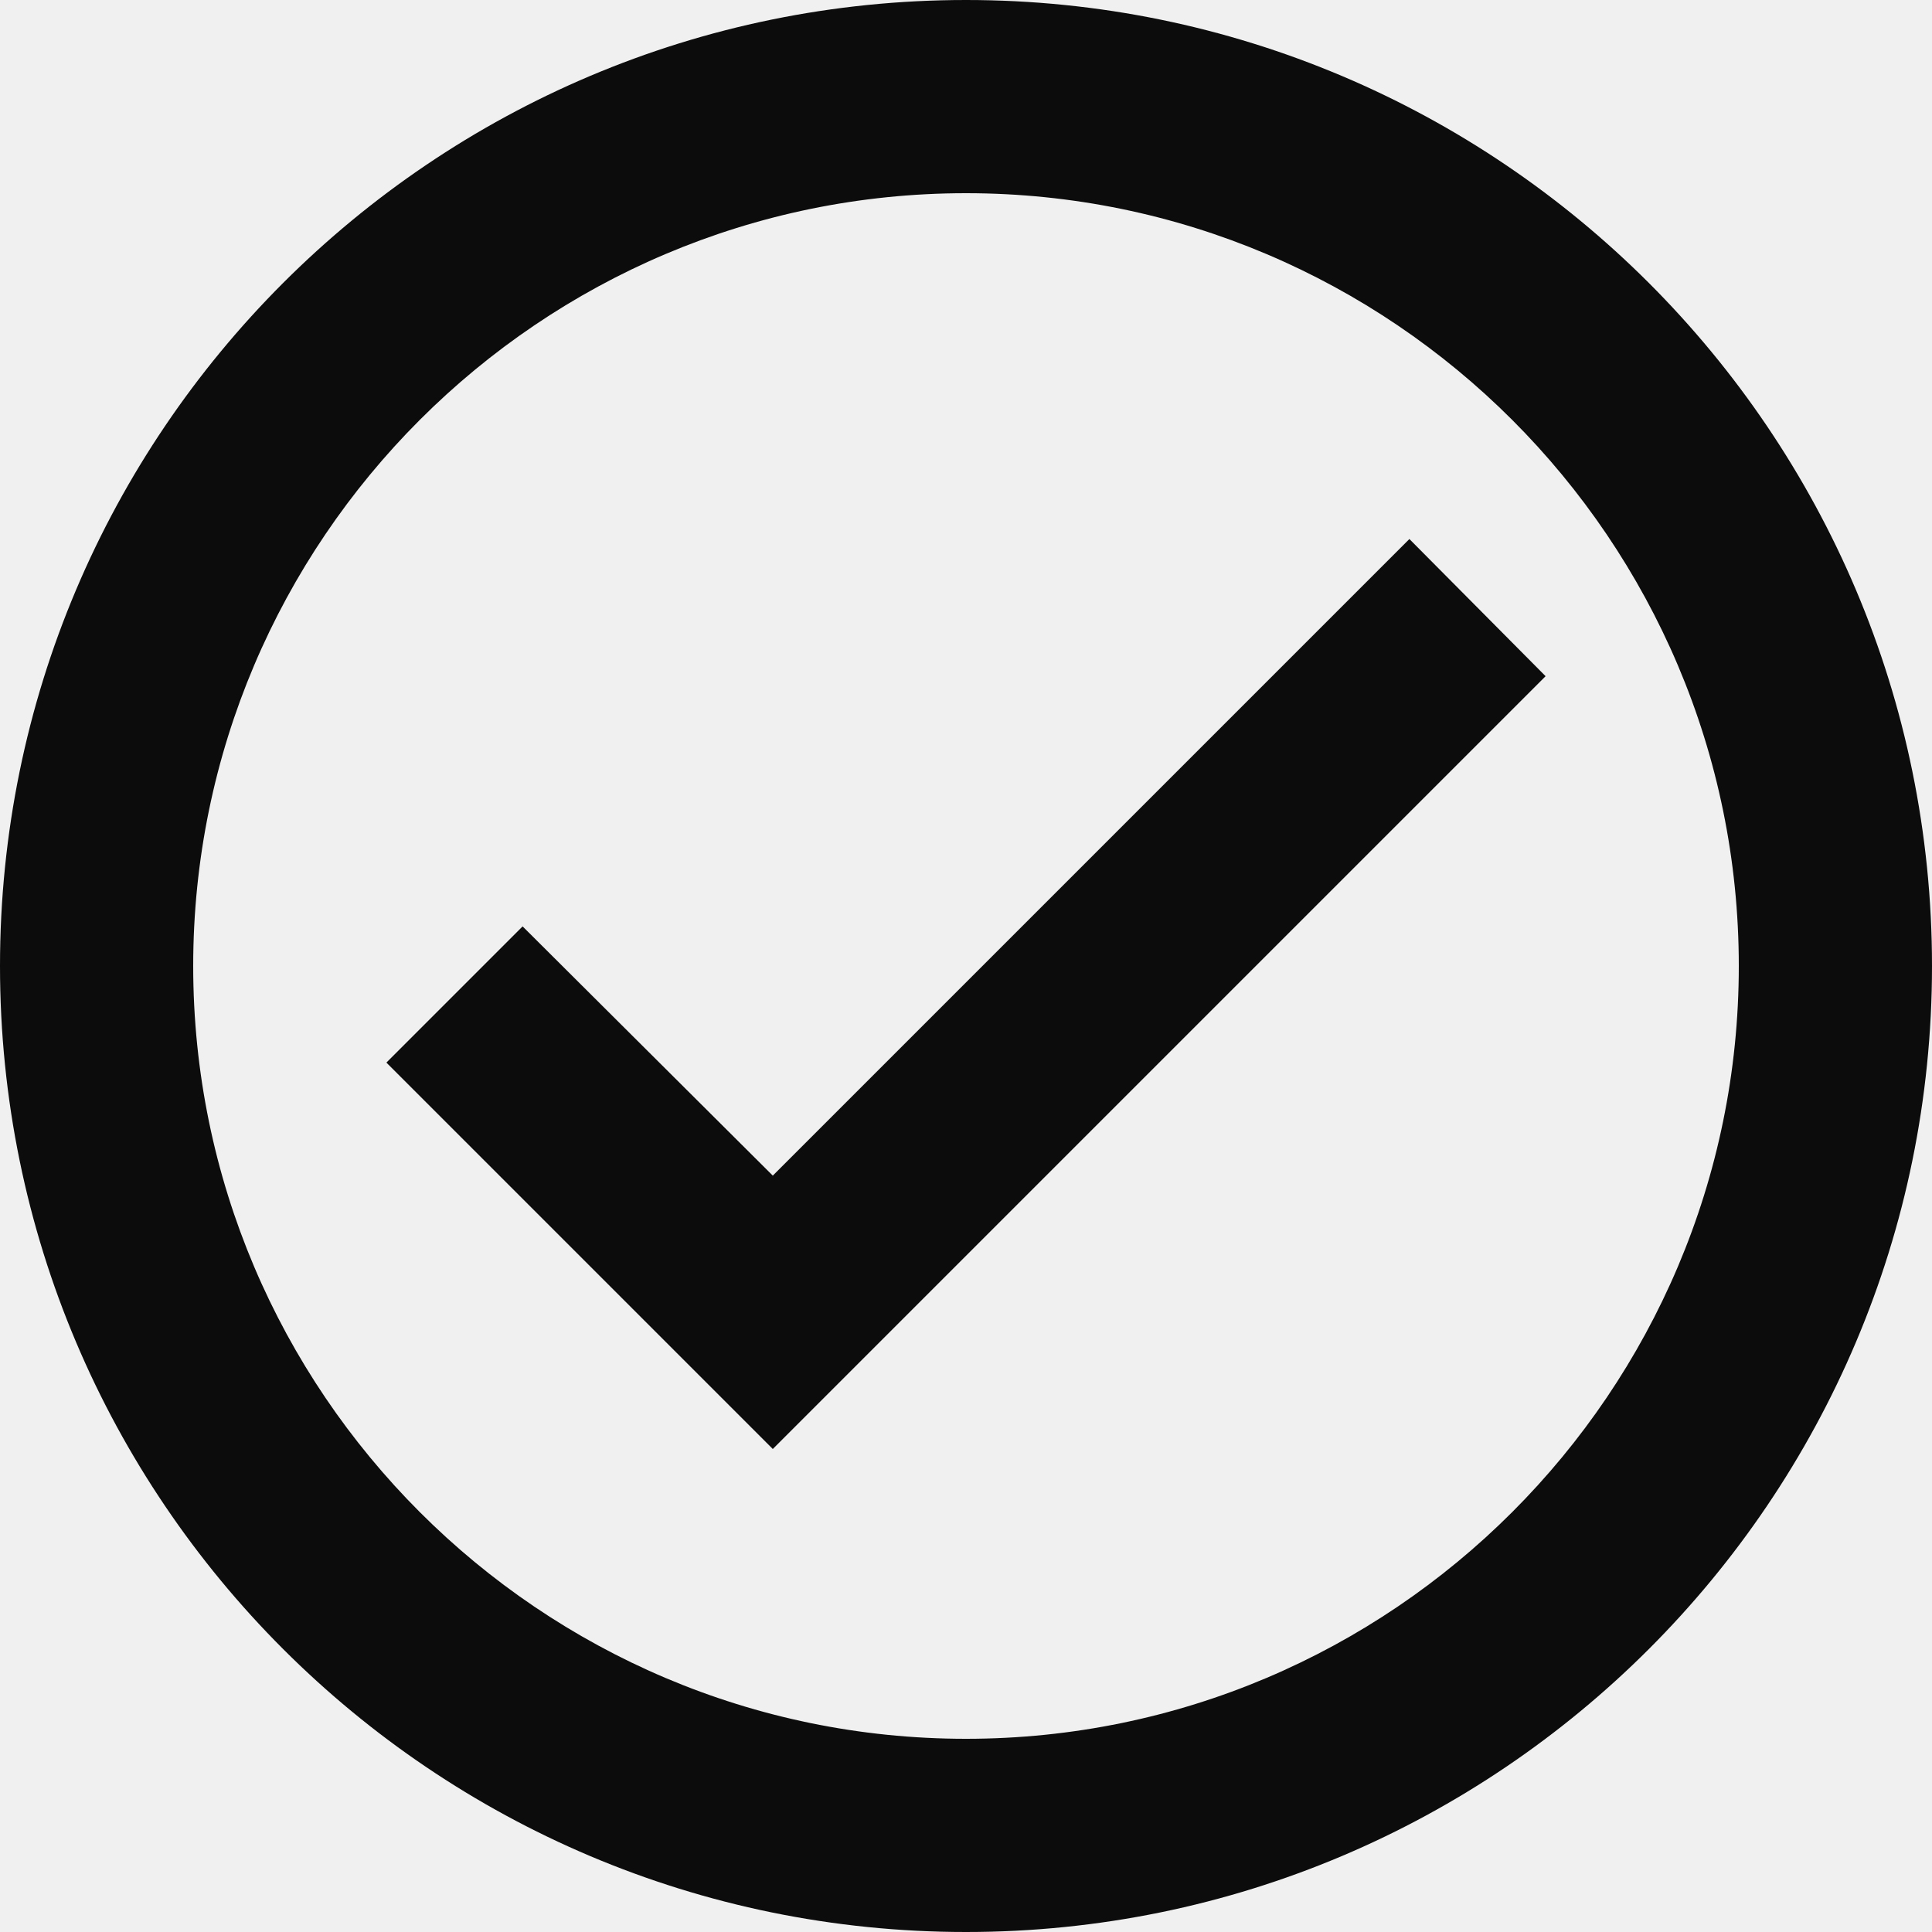
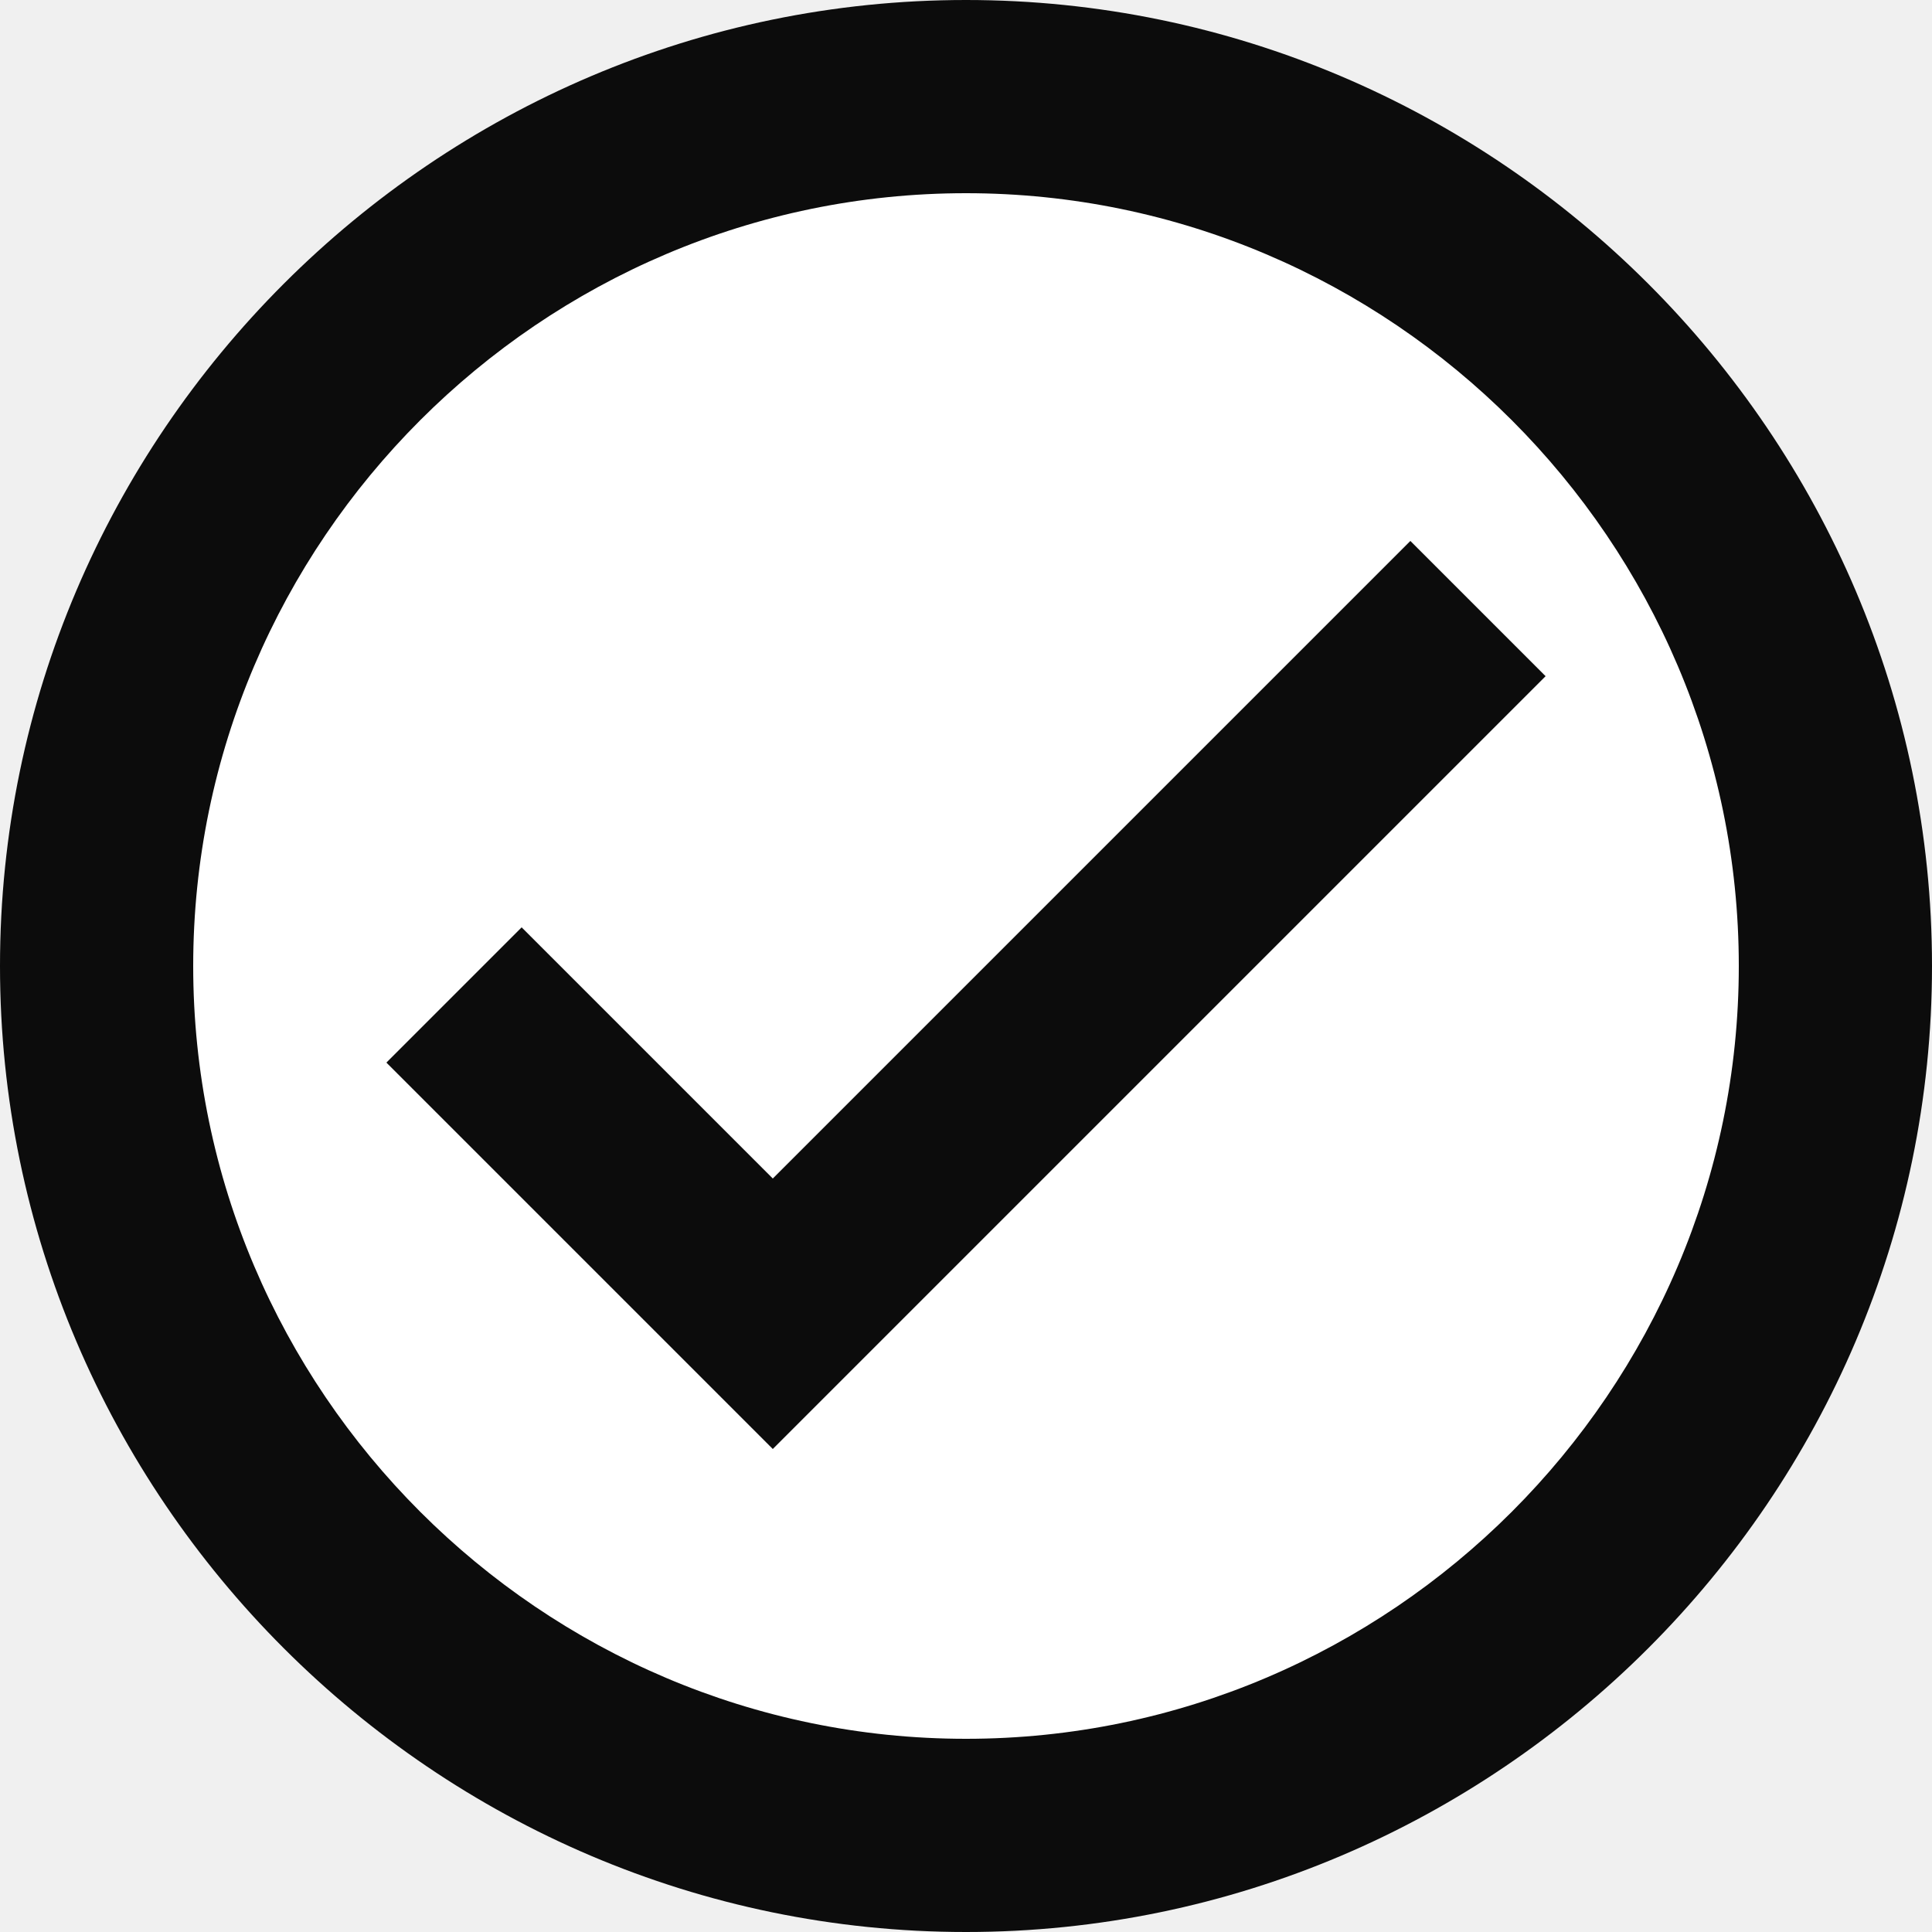
- <svg xmlns="http://www.w3.org/2000/svg" width="20" height="20" viewBox="0 0 20 20" fill="none">
-   <path d="M10 0C4.48 0 0 4.48 0 10C0 15.52 4.48 20 10 20C15.52 20 20 15.52 20 10C20 4.48 15.52 0 10 0ZM10 18C5.59 18 2 14.41 2 10C2 5.59 5.59 2 10 2C14.41 2 18 5.59 18 10C18 14.41 14.41 18 10 18ZM14.59 5.58L8 12.17L5.41 9.59L4 11L8 15L16 7L14.59 5.58Z" fill="#0C0C0C" />
+ <svg xmlns="http://www.w3.org/2000/svg" version="1.1" id="Layer_1" x="0px" y="0px" viewBox="0 0 20 20" style="enable-background:new 0 0 20 20;" xml:space="preserve">
+   <style type="text/css">
+ 	.st0{fill:#FFFFFF;}
+ 	.st1{fill:#0C0C0C;}
+ </style>
+   <circle class="st0" cx="10" cy="10" r="8.2" />
+   <path class="st1" d="M10,0C4.5,0,0,4.5,0,10s4.5,10,10,10s10-4.5,10-10S15.5,0,10,0z M10,18c-4.4,0-8-3.6-8-8s3.6-8,8-8s8,3.6,8,8  S14.4,18,10,18z M14.6,5.6L8,12.2L5.4,9.6L4,11l4,4l8-8L14.6,5.6z" />
</svg>
